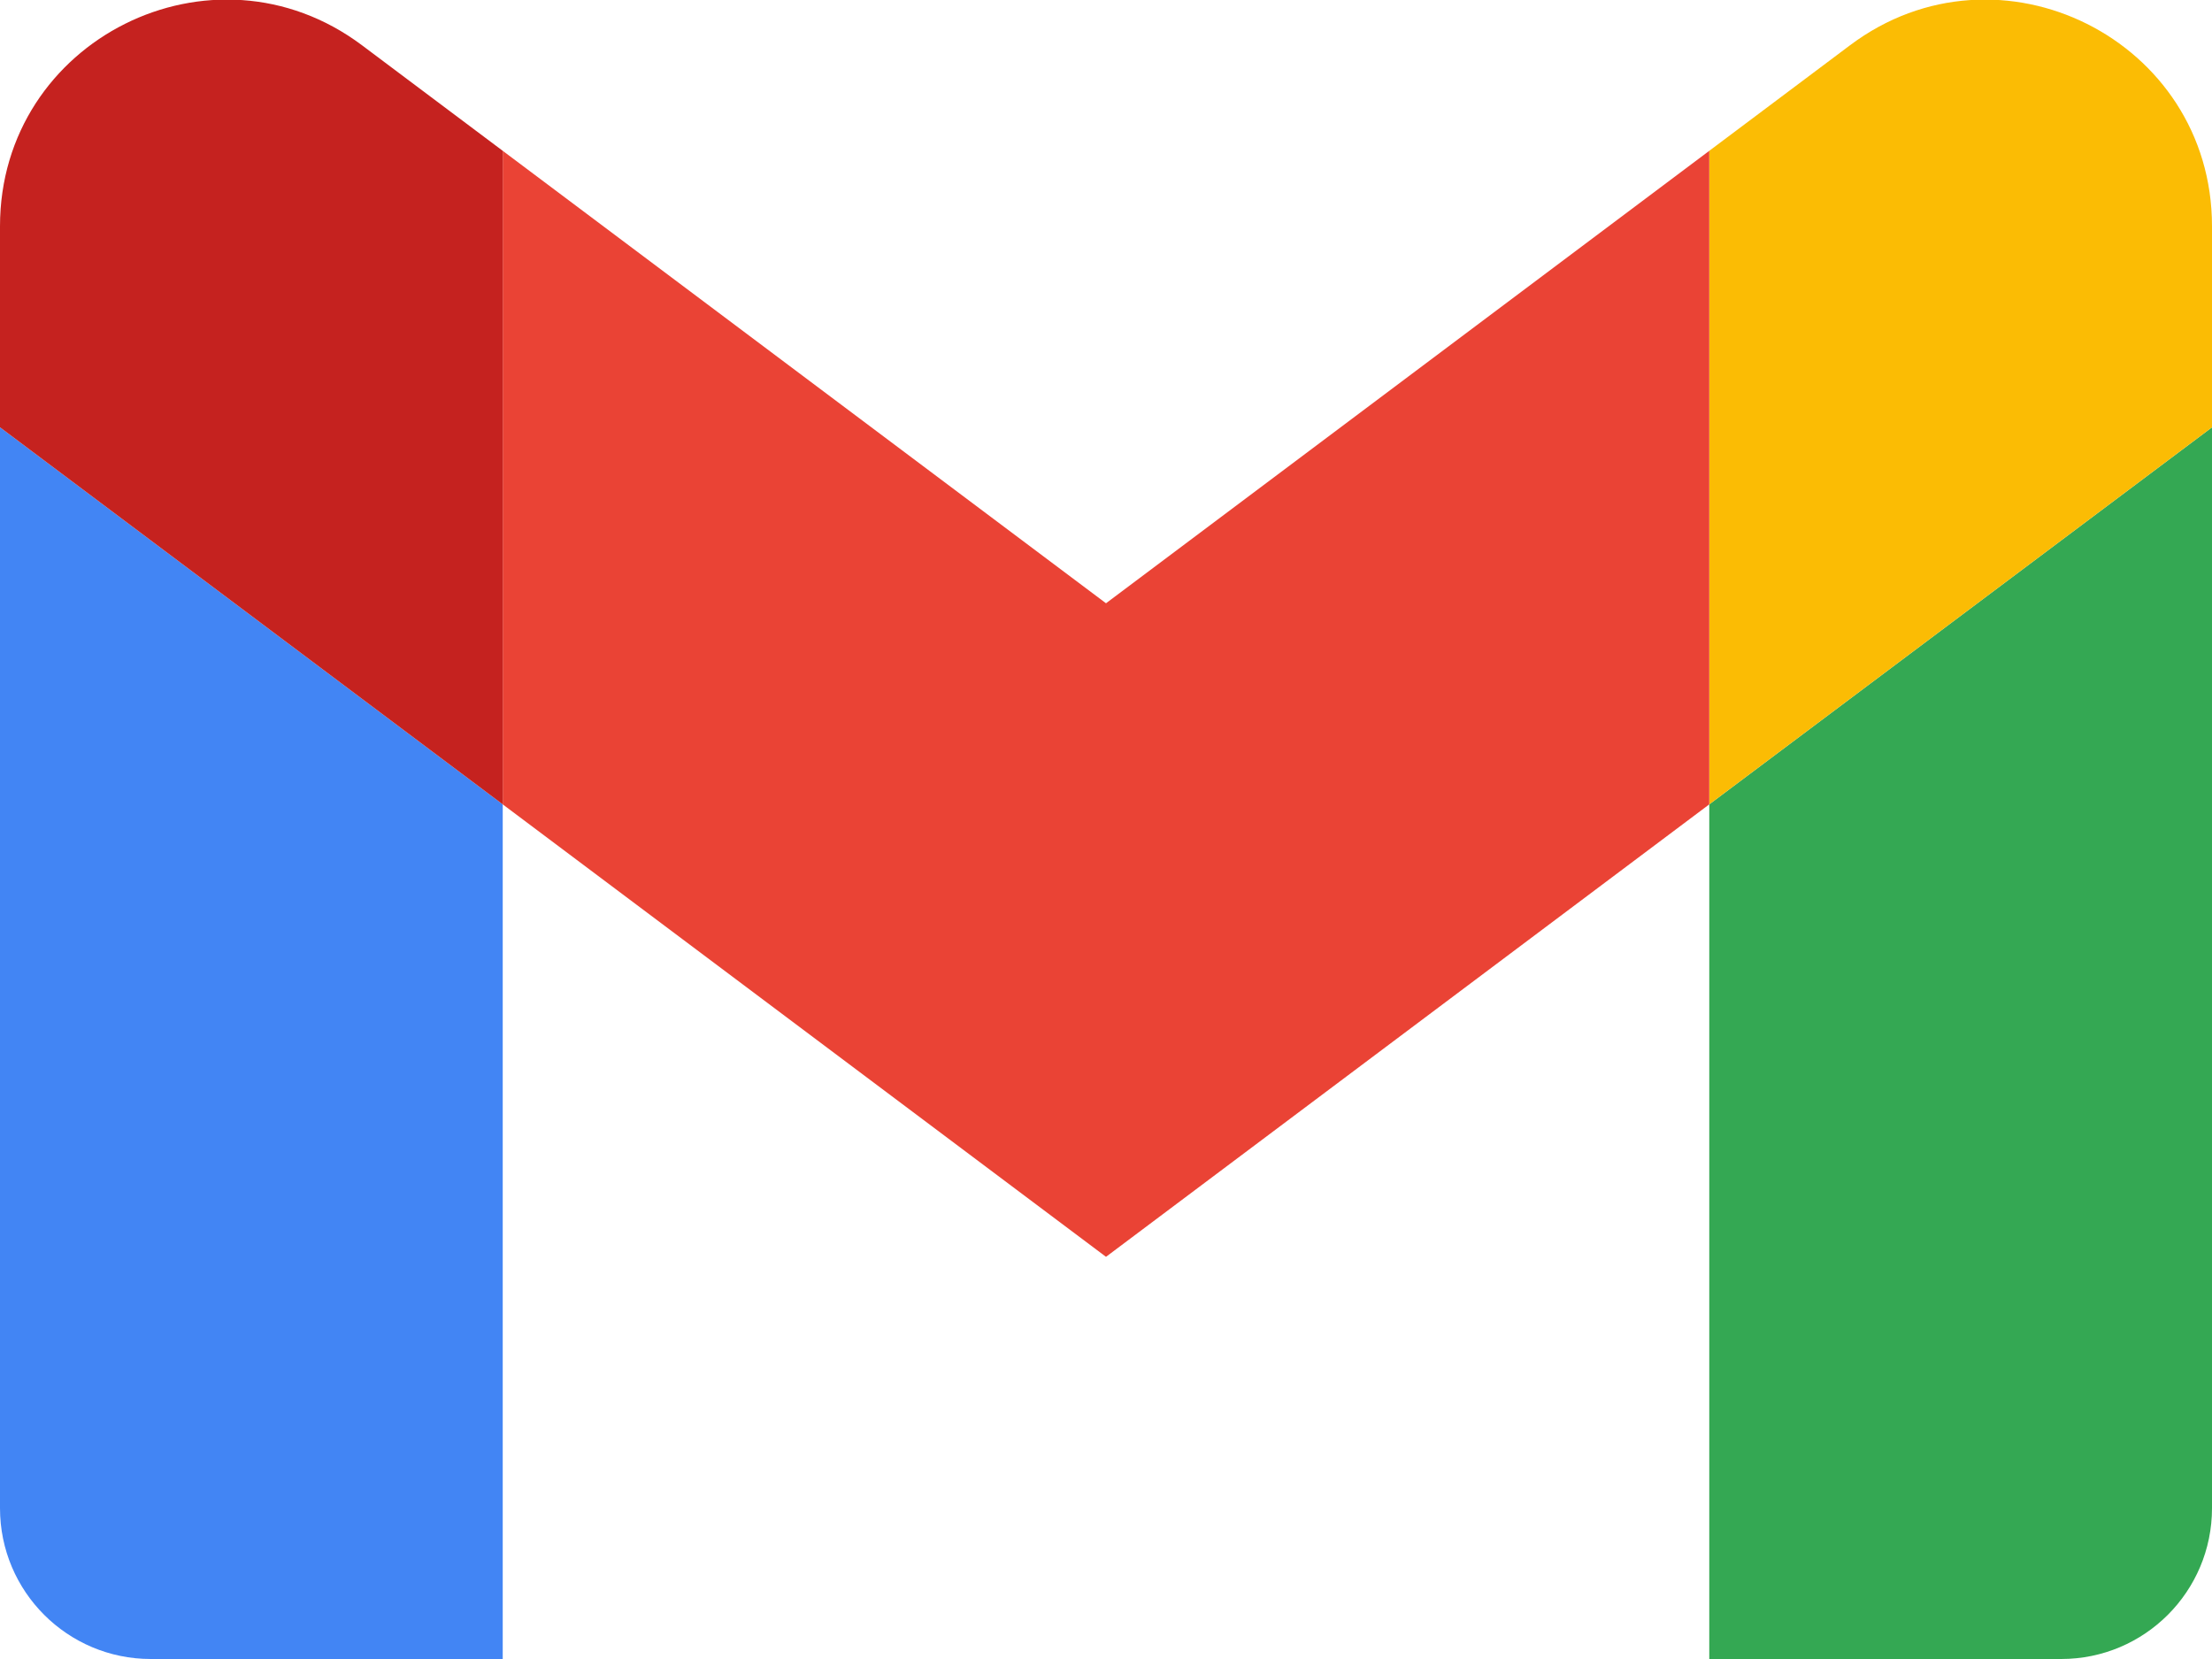
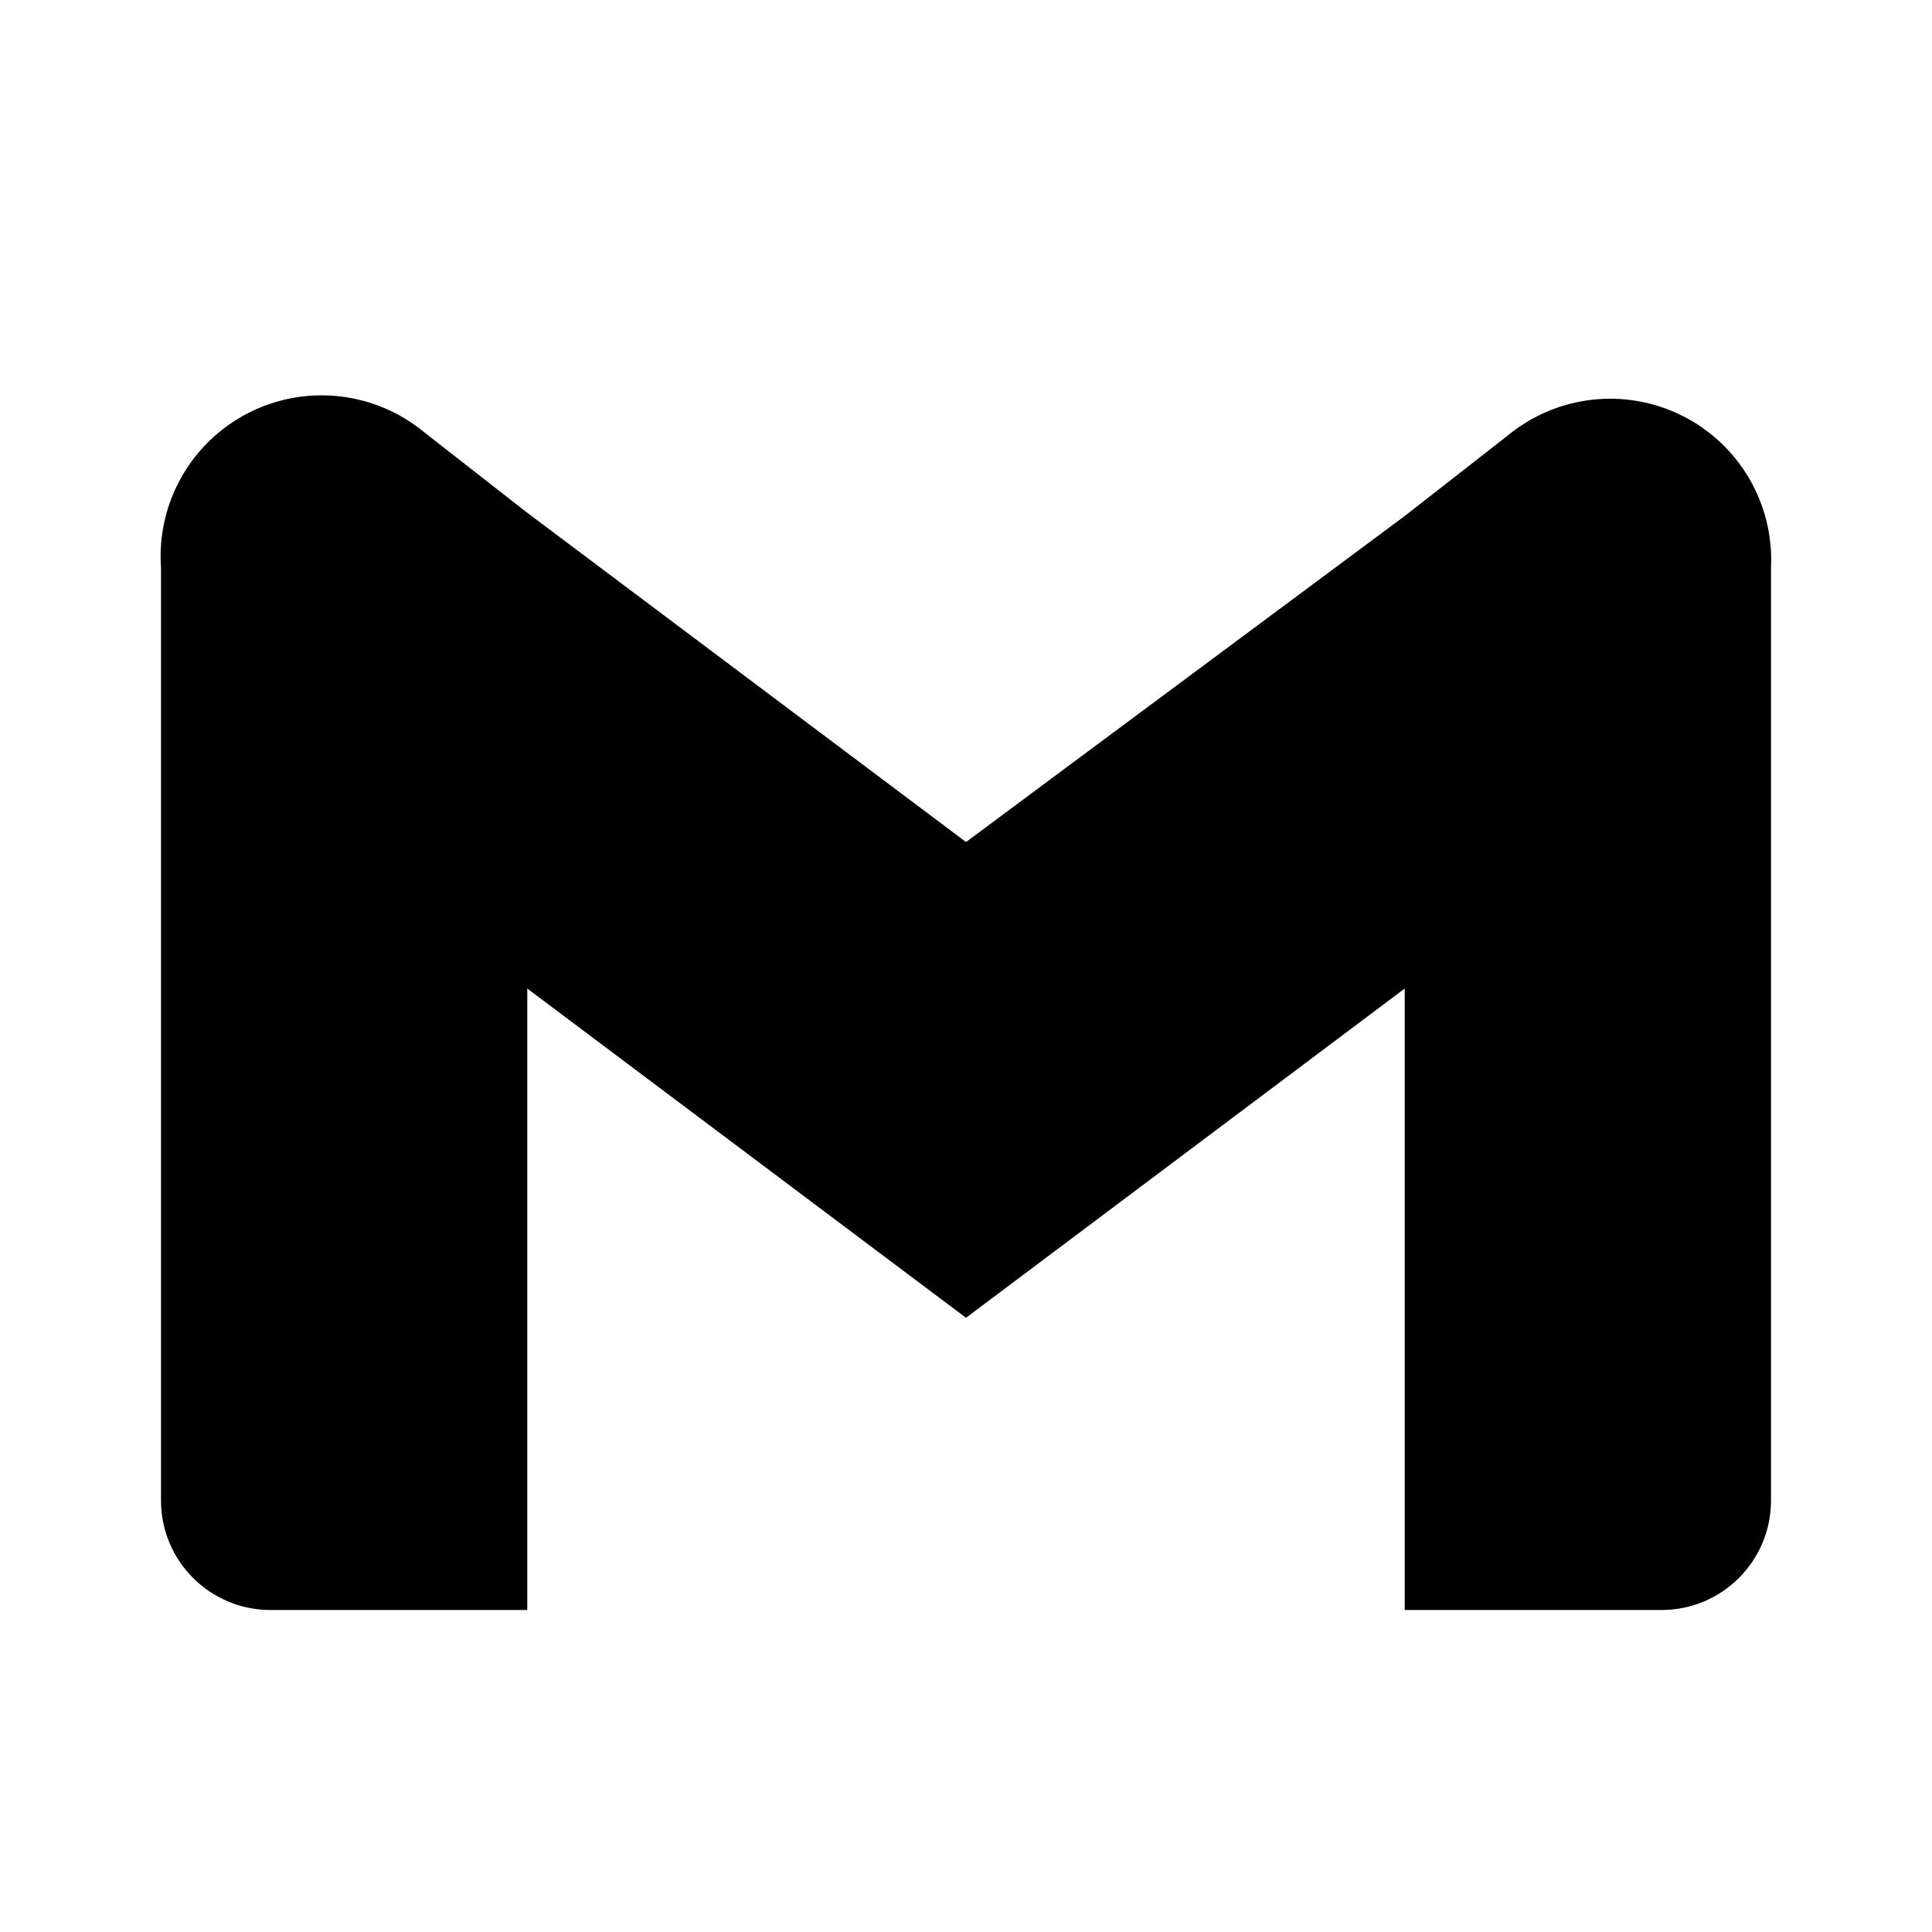
- <svg xmlns="http://www.w3.org/2000/svg" viewBox="52 42 88 66">
-   <path fill="#4285f4" d="M58 108h14V74L52 59v43c0 3.32 2.69 6 6 6" />
-   <path fill="#34a853" d="M120 108h14c3.32 0 6-2.69 6-6V59l-20 15" />
-   <path fill="#fbbc04" d="M120 48v26l20-15v-8c0-7.42-8.47-11.65-14.4-7.2" />
-   <path fill="#ea4335" d="M72 74V48l24 18 24-18v26L96 92" />
-   <path fill="#c5221f" d="M52 51v8l20 15V48l-5.6-4.2c-5.94-4.45-14.4-.22-14.4 7.2" />
+ <svg xmlns="http://www.w3.org/2000/svg" height="24" viewBox="0 0 24 24" width="24">
+   <path d="M18.73,5.41l-1.28,1L12,10.46,6.55,6.37l-1.28-1A2,2,0,0,0,2,7.05V18.64A1.36,1.36,0,0,0,3.36,20H6.55V12.28L12,16.37l5.45-4.09V20h3.19A1.36,1.36,0,0,0,22,18.64V7.05A2,2,0,0,0,18.73,5.41Z" />
</svg>
